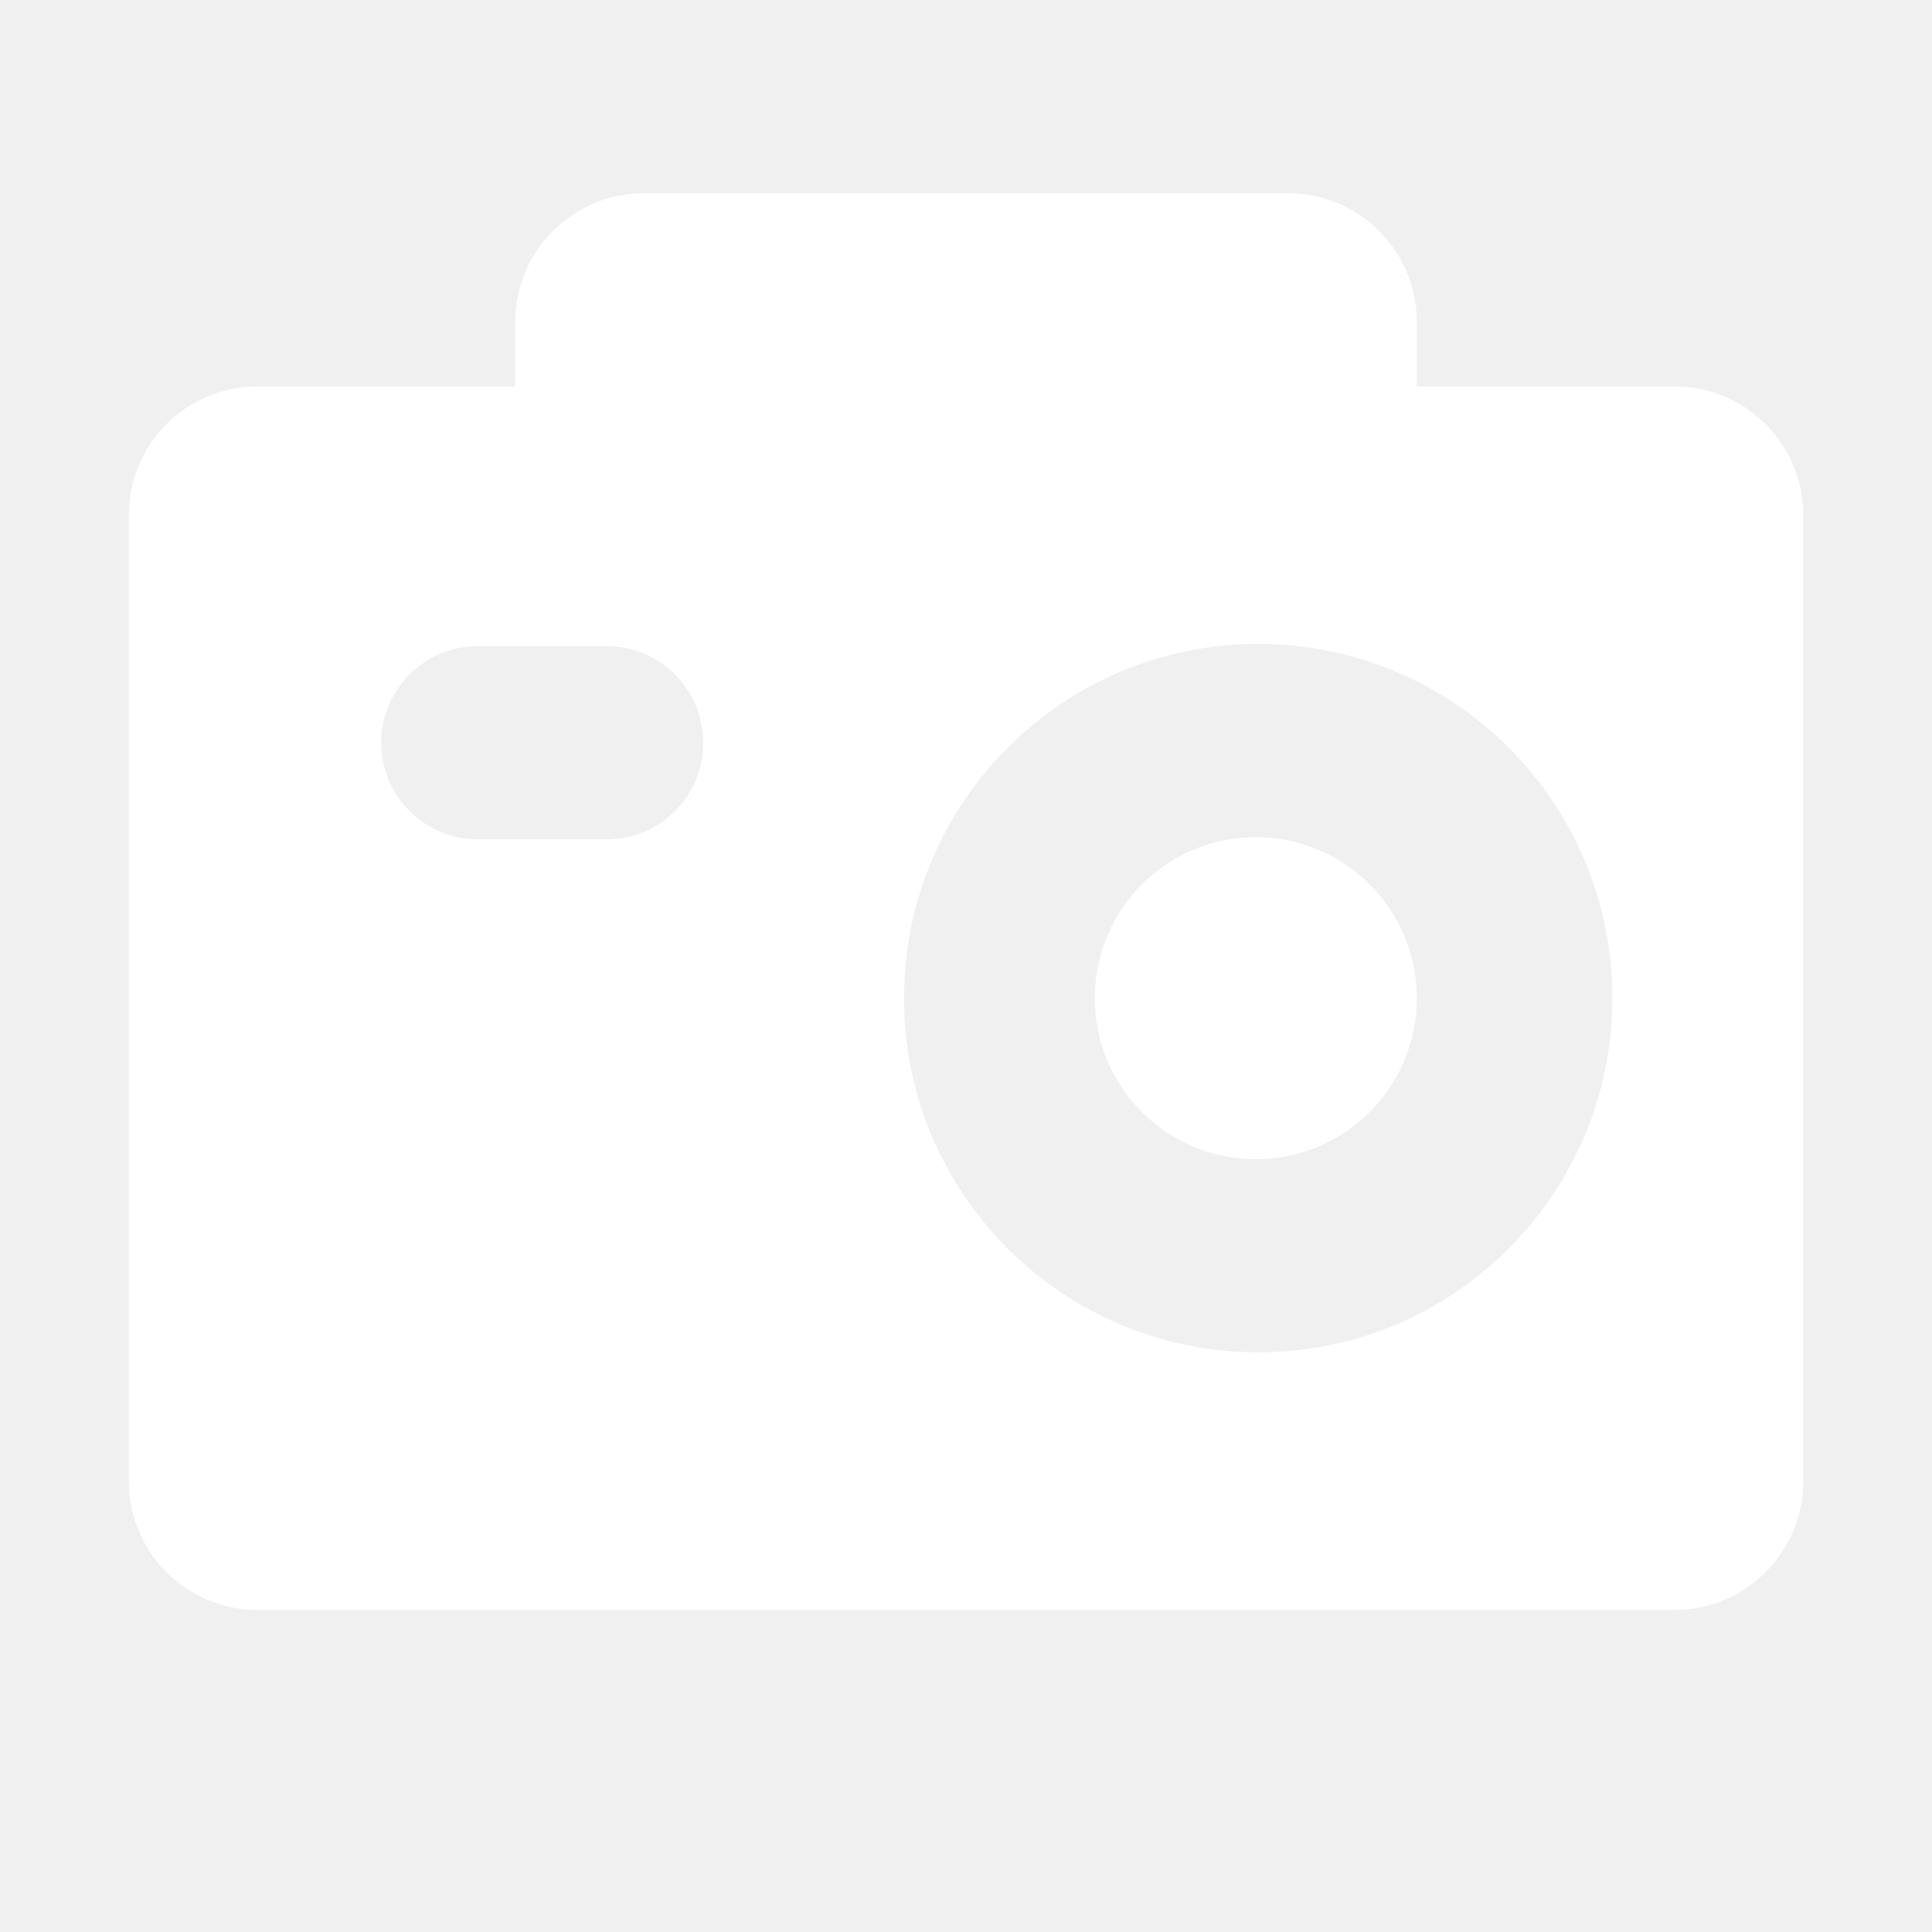
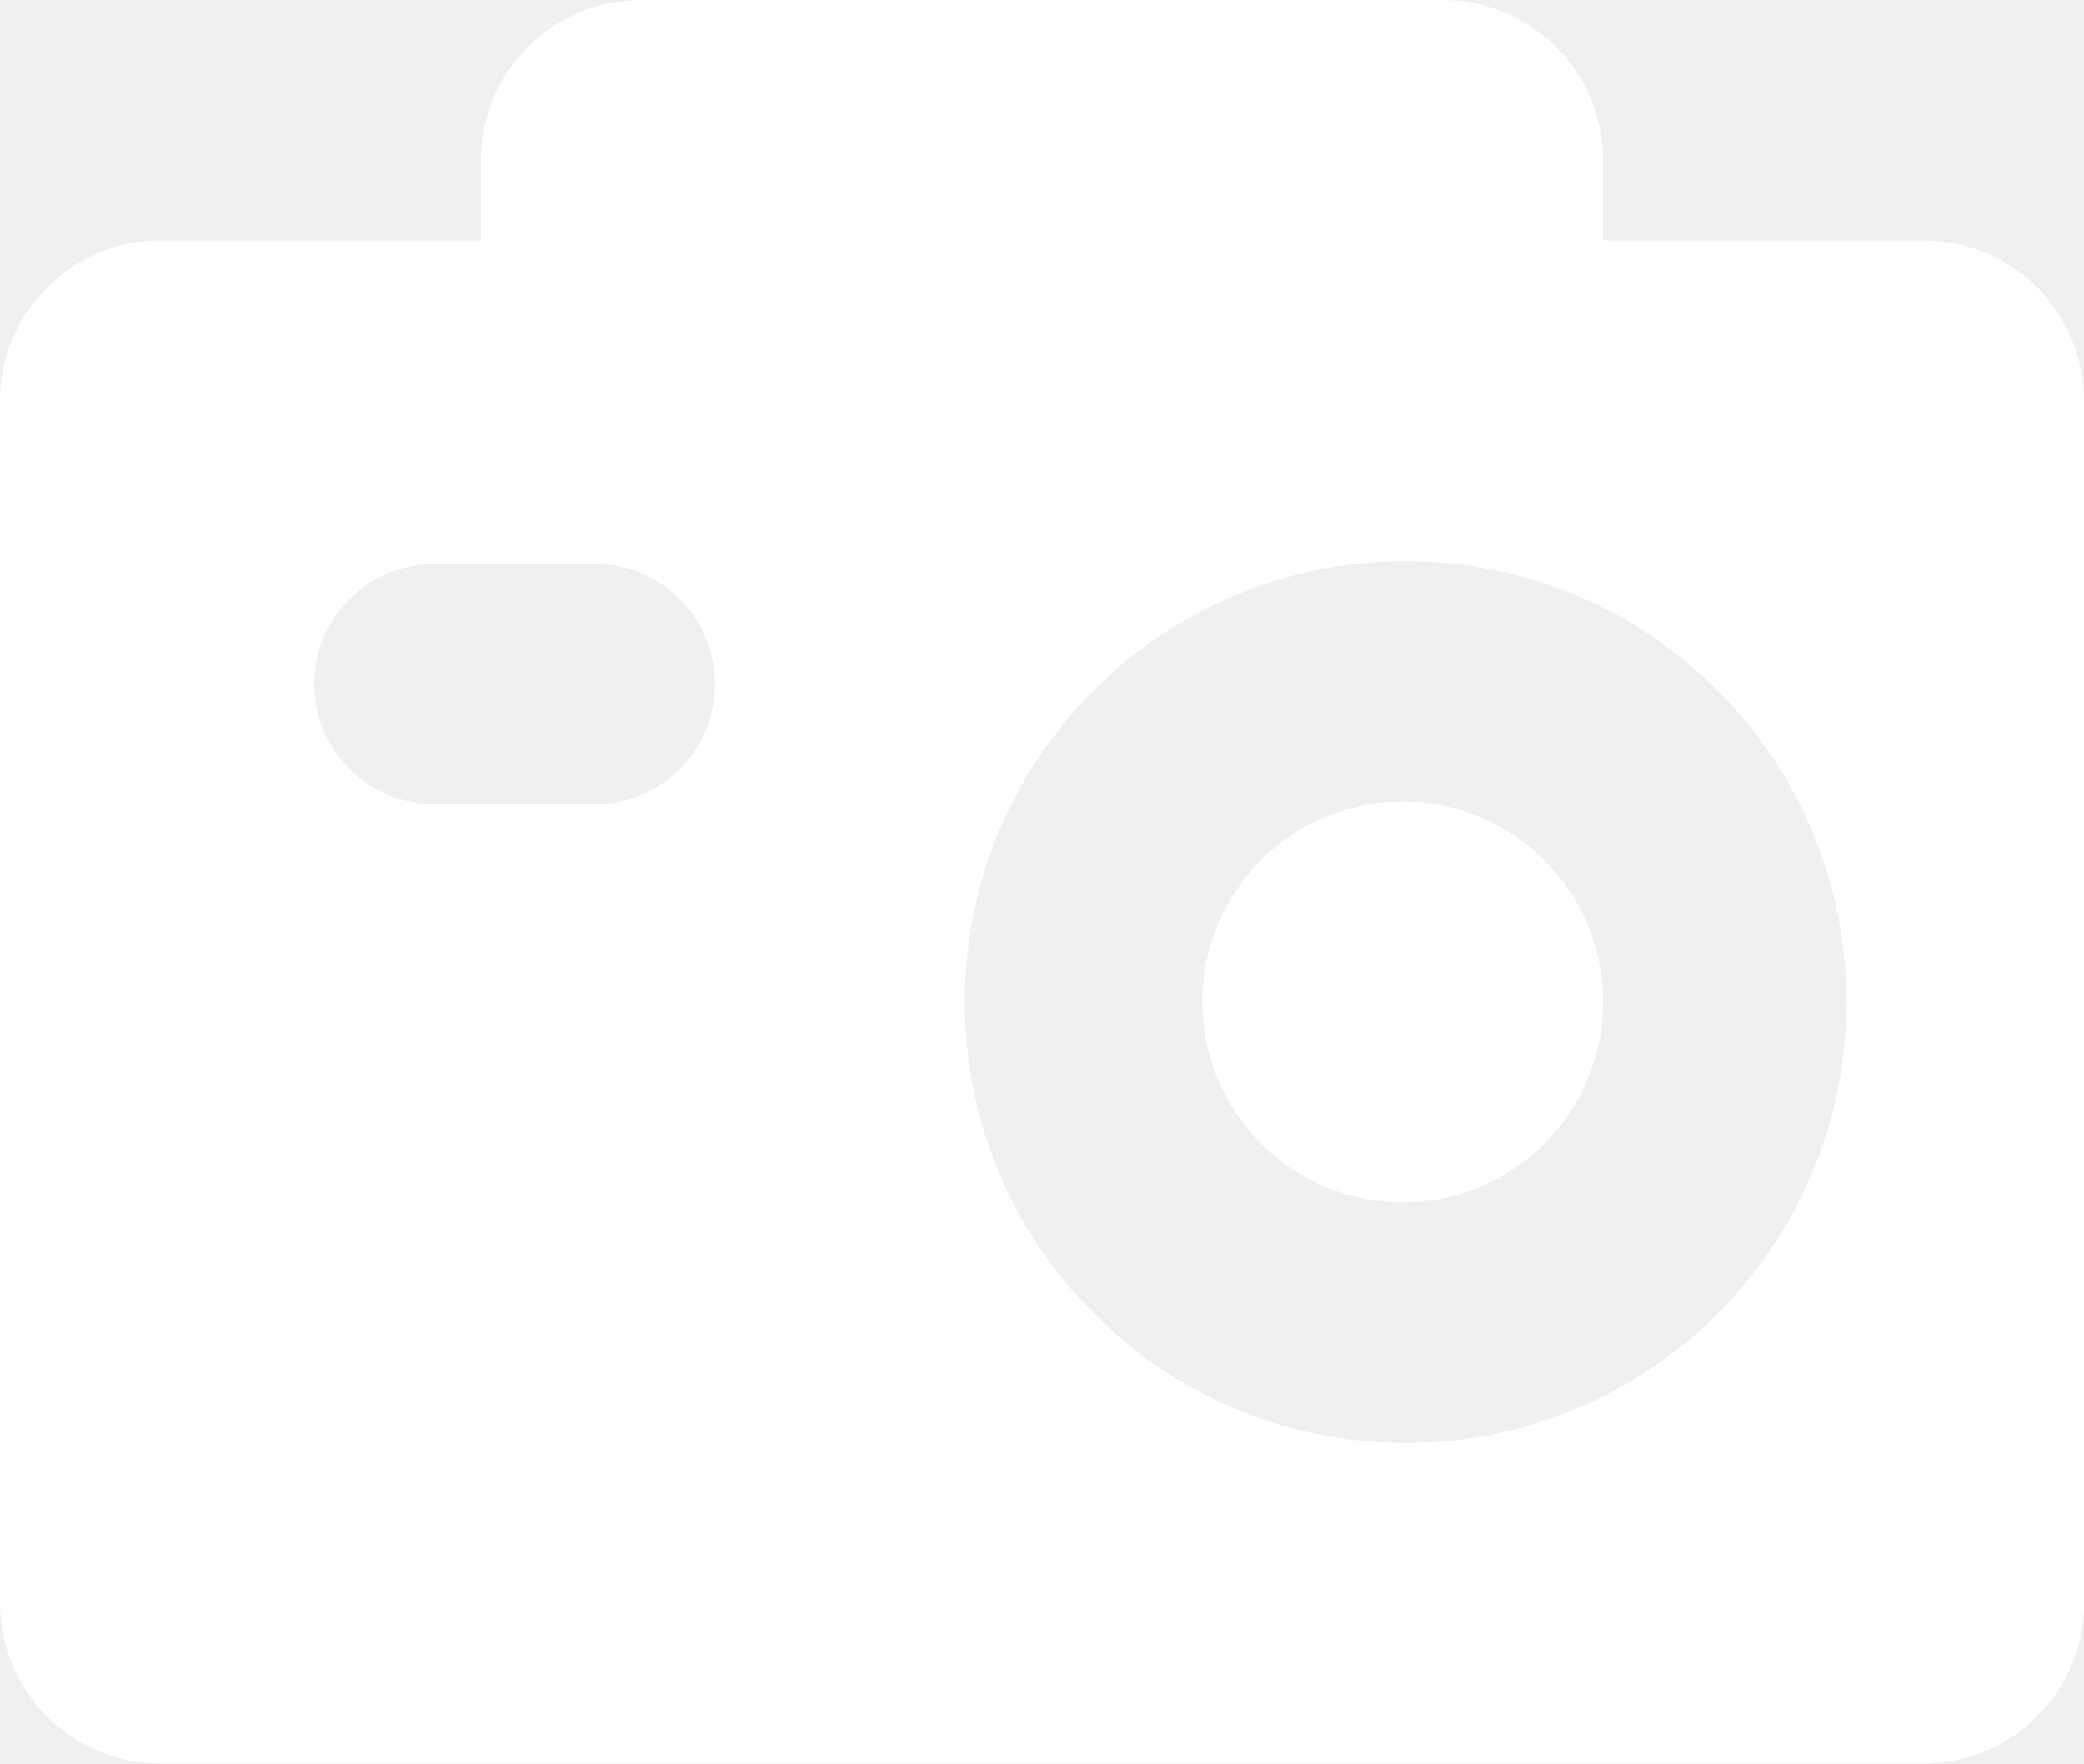
- <svg xmlns="http://www.w3.org/2000/svg" width="30" height="30" viewBox="0 0 30 30" fill="none">
-   <rect x="8" y="3" width="14" height="6" rx="2" fill="white" />
-   <path d="M26.001 6C27.105 6 28.001 6.895 28.001 8V22.999C28.001 24.104 27.105 24.999 26.001 24.999H4C2.896 24.999 2 24.104 2 22.999V7.999C2 6.895 2.896 6 4 6H26.001ZM19.537 9.999C16.5 9.999 14.037 12.461 14.037 15.499C14.037 18.537 16.5 20.999 19.537 20.999C22.575 20.999 25.037 18.537 25.037 15.499C25.037 12.461 22.575 9.999 19.537 9.999ZM7.42 10.033C6.592 10.033 5.92 10.705 5.92 11.533C5.92 12.361 6.592 13.033 7.42 13.033H9.42C10.248 13.033 10.92 12.362 10.92 11.533C10.92 10.705 10.248 10.033 9.42 10.033H7.42Z" fill="white" />
-   <circle cx="19.5" cy="15.5" r="2.5" fill="white" />
+ <svg xmlns="http://www.w3.org/2000/svg" width="26" height="22" viewBox="0 0 26 22" fill="none">
+   <rect x="6" width="14" height="6" rx="2" fill="white" />
+   <path fill-rule="evenodd" clip-rule="evenodd" d="M24.001 3C25.105 3 26.001 3.896 26.001 5.001V20C26.001 21.105 25.105 22 24.001 22H2C0.896 22 0 21.104 0 20V5C0 3.896 0.896 3 2 3H24.001ZM17.537 7C14.499 7 12.037 9.462 12.037 12.5C12.037 15.538 14.499 18 17.537 18C20.575 18 23.037 15.538 23.037 12.5C23.037 9.462 20.575 7 17.537 7ZM5.42 7.034C4.592 7.034 3.92 7.706 3.92 8.534C3.92 9.362 4.592 10.034 5.42 10.034H7.42C8.248 10.034 8.92 9.363 8.92 8.534C8.92 7.706 8.248 7.034 7.42 7.034H5.42Z" fill="white" />
+   <circle cx="17.5" cy="12.5" r="2.5" fill="white" />
</svg>
